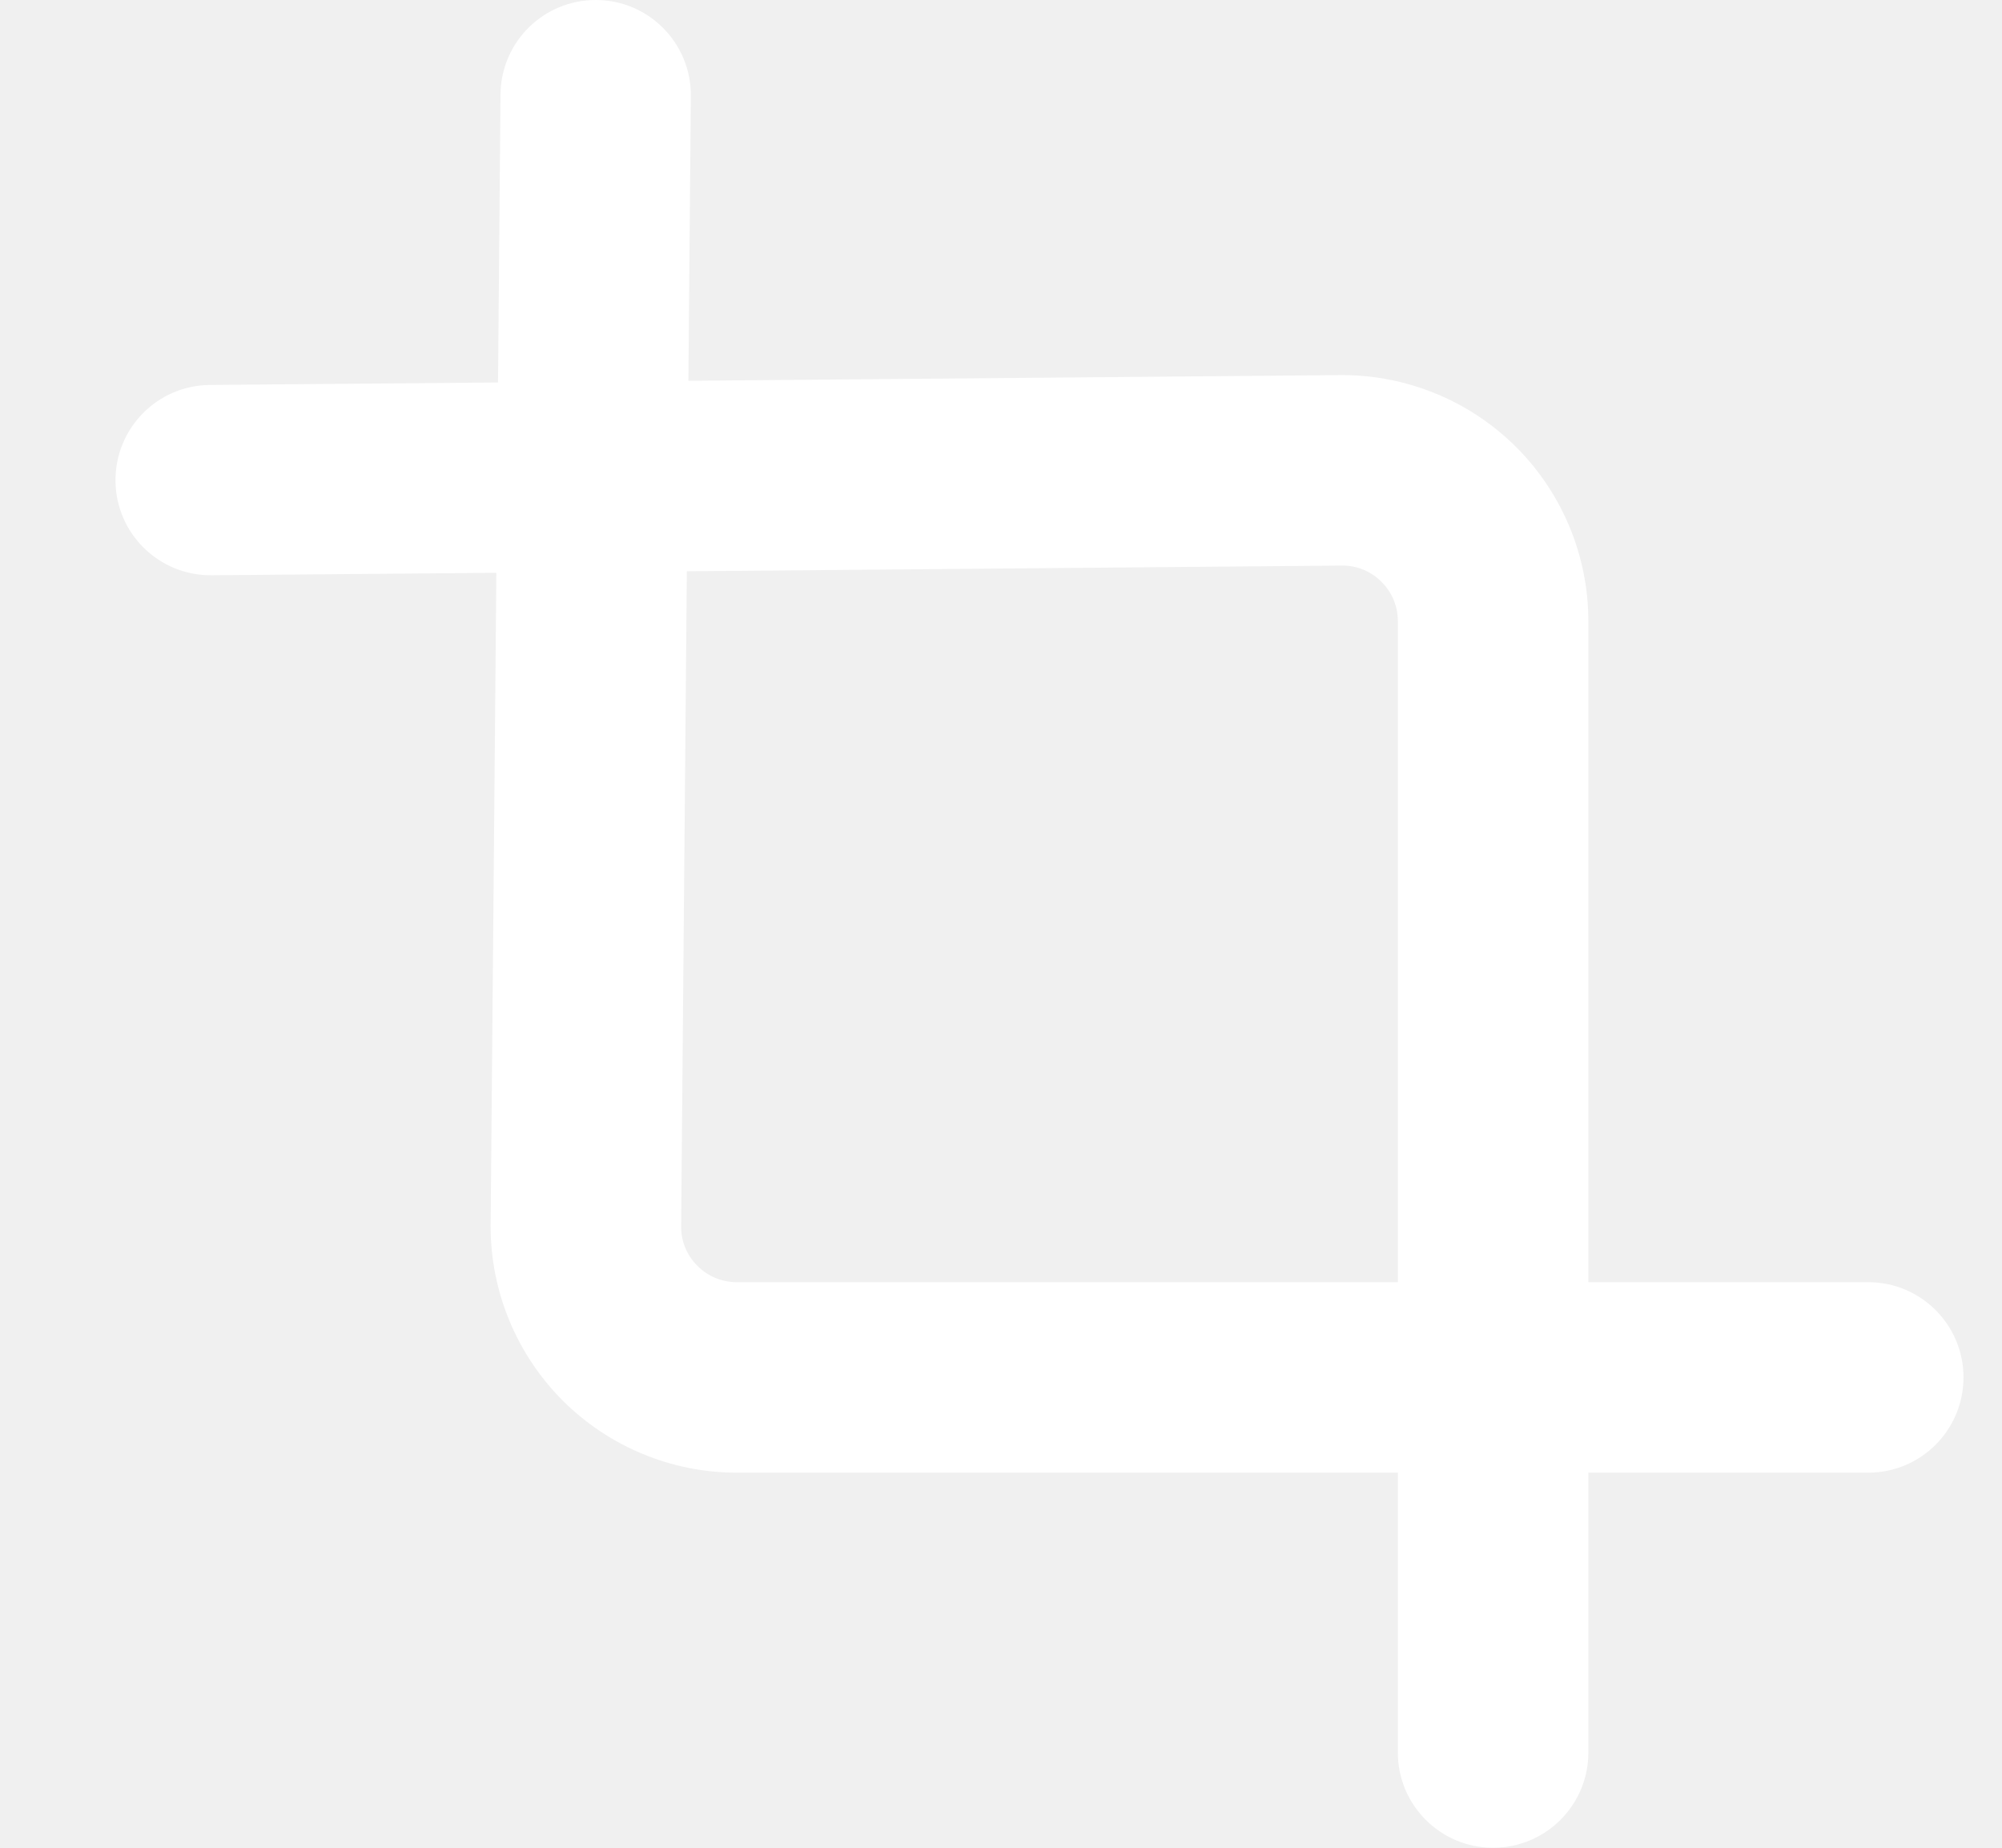
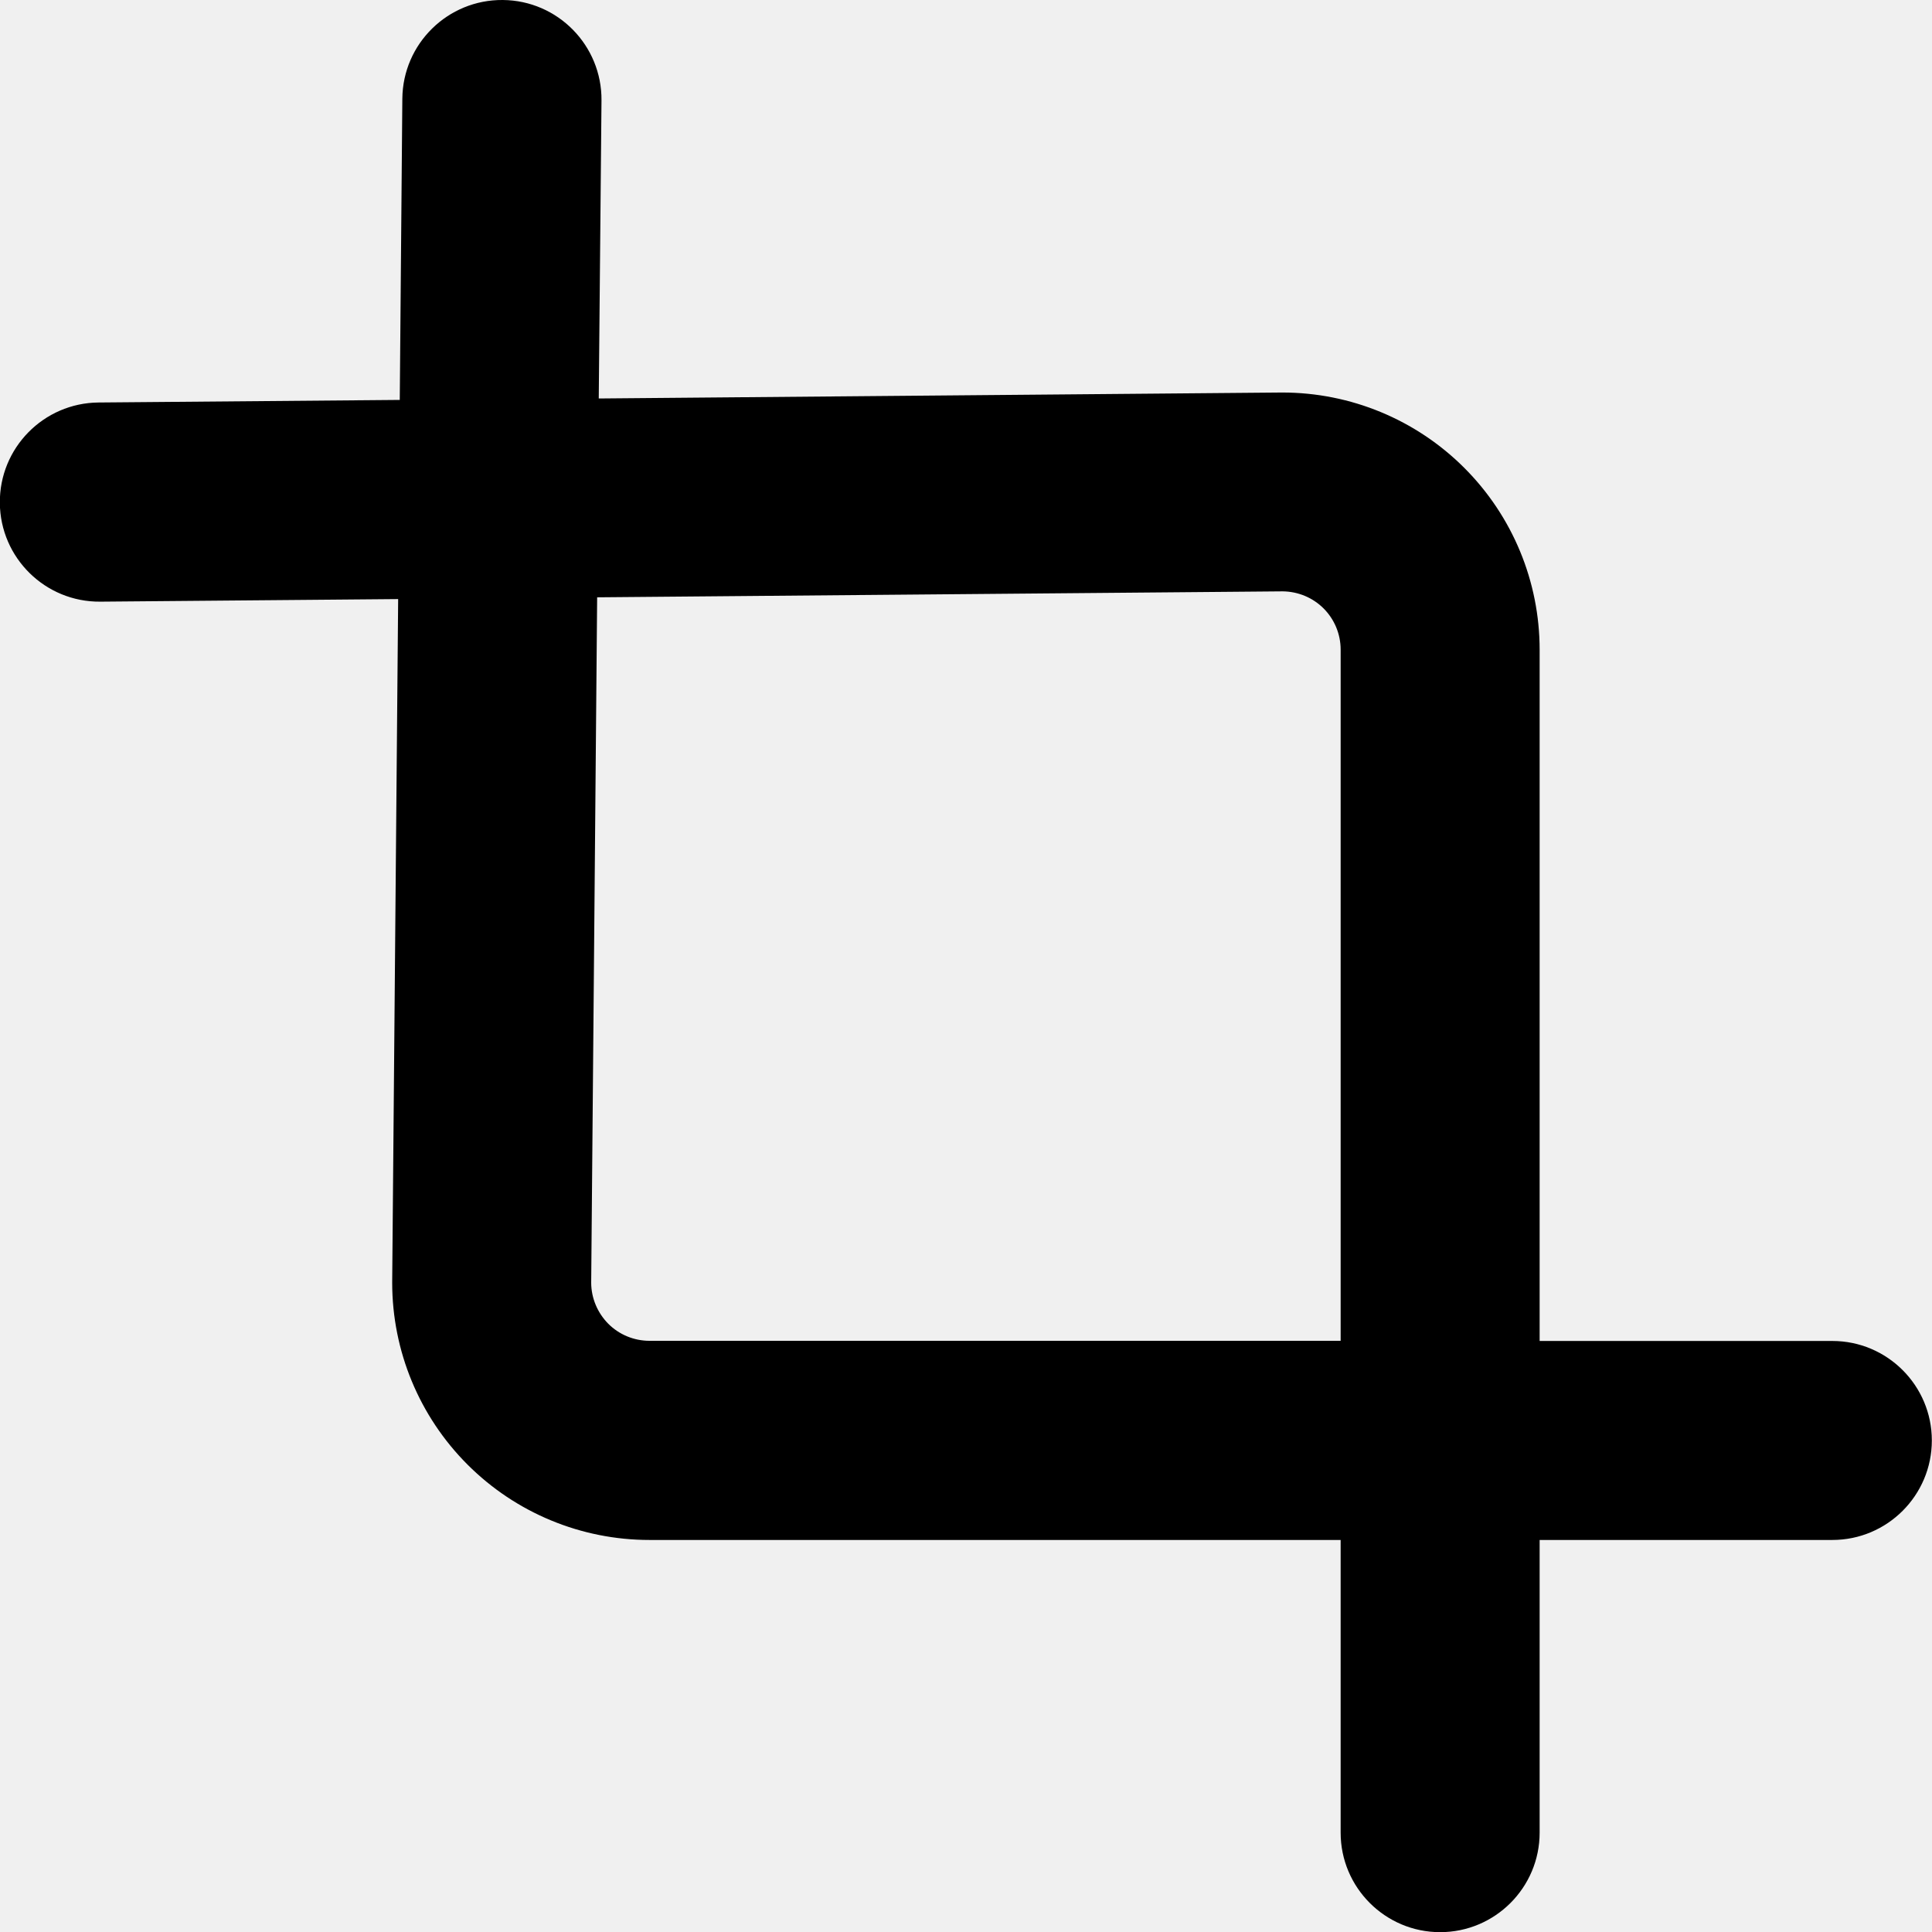
- <svg xmlns="http://www.w3.org/2000/svg" width="13" height="12" viewBox="0 0 13 12" fill="none">
-   <path fill-rule="evenodd" clip-rule="evenodd" d="M4.486 0.624C4.489 0.282 4.215 0.003 3.874 2.37085e-05C3.532 -0.003 3.253 0.271 3.25 0.613L3.234 2.484L1.363 2.5C1.021 2.503 0.747 2.782 0.75 3.124C0.753 3.465 1.032 3.739 1.374 3.736L3.223 3.72L3.186 7.96L3.186 7.962L3.186 7.966C3.186 8.39 3.355 8.796 3.654 9.096C3.954 9.395 4.36 9.564 4.784 9.564H9.077V11.382C9.077 11.723 9.354 12 9.695 12C10.037 12 10.314 11.723 10.314 11.382V9.564H12.132C12.473 9.564 12.75 9.287 12.75 8.945C12.75 8.604 12.473 8.327 12.132 8.327H10.314V4.034C10.314 3.61 10.145 3.204 9.846 2.904C9.546 2.605 9.14 2.436 8.716 2.436C8.715 2.436 8.713 2.436 8.712 2.436C8.712 2.436 8.711 2.436 8.71 2.436L4.47 2.473L4.486 0.624ZM4.46 3.71L4.423 7.968C4.423 8.063 4.461 8.154 4.529 8.221C4.596 8.289 4.688 8.327 4.784 8.327H9.077V4.034C9.077 3.938 9.039 3.846 8.971 3.779C8.904 3.711 8.813 3.673 8.718 3.673L4.46 3.71Z" fill="white" />
+ <svg xmlns="http://www.w3.org/2000/svg" width="12" height="12" version="1.1" viewBox="0 0 12 12">
+   <path d="m3.736 0.624c0.003-0.341-0.271-0.621-0.613-0.624-0.341-0.003-0.621 0.271-0.624 0.613l-0.016 1.871-1.871 0.016c-0.341 0.003-0.616 0.282-0.613 0.624 0.003 0.341 0.282 0.616 0.624 0.613l1.85-0.016-0.037 4.24-2e-5 0.002-1e-5 0.004c0 0.424 0.168 0.83 0.468 1.13 0.3 0.3 0.706 0.468 1.13 0.468h4.293v1.818c0 0.341 0.277 0.618 0.618 0.618 0.341 0 0.618-0.277 0.618-0.618v-1.818h1.818c0.341 0 0.618-0.277 0.618-0.618 0-0.341-0.277-0.618-0.618-0.618h-1.818v-4.293c0-0.424-0.168-0.83-0.468-1.13-0.3-0.3-0.706-0.468-1.13-0.468-0.001 0-0.002 1e-5 -0.004 1e-5 -6e-4 1e-5 -0.001 1e-5 -0.002 2e-5l-4.24 0.037zm-0.027 3.086-0.037 4.258c5.3e-4 0.095 0.039 0.186 0.106 0.254 0.068 0.068 0.16 0.106 0.256 0.106h4.293v-4.293c0-0.096-0.038-0.188-0.106-0.256-0.067-0.067-0.158-0.105-0.254-0.106z" clip-rule="evenodd" fill="currentColor" fill-rule="evenodd" />
</svg>
